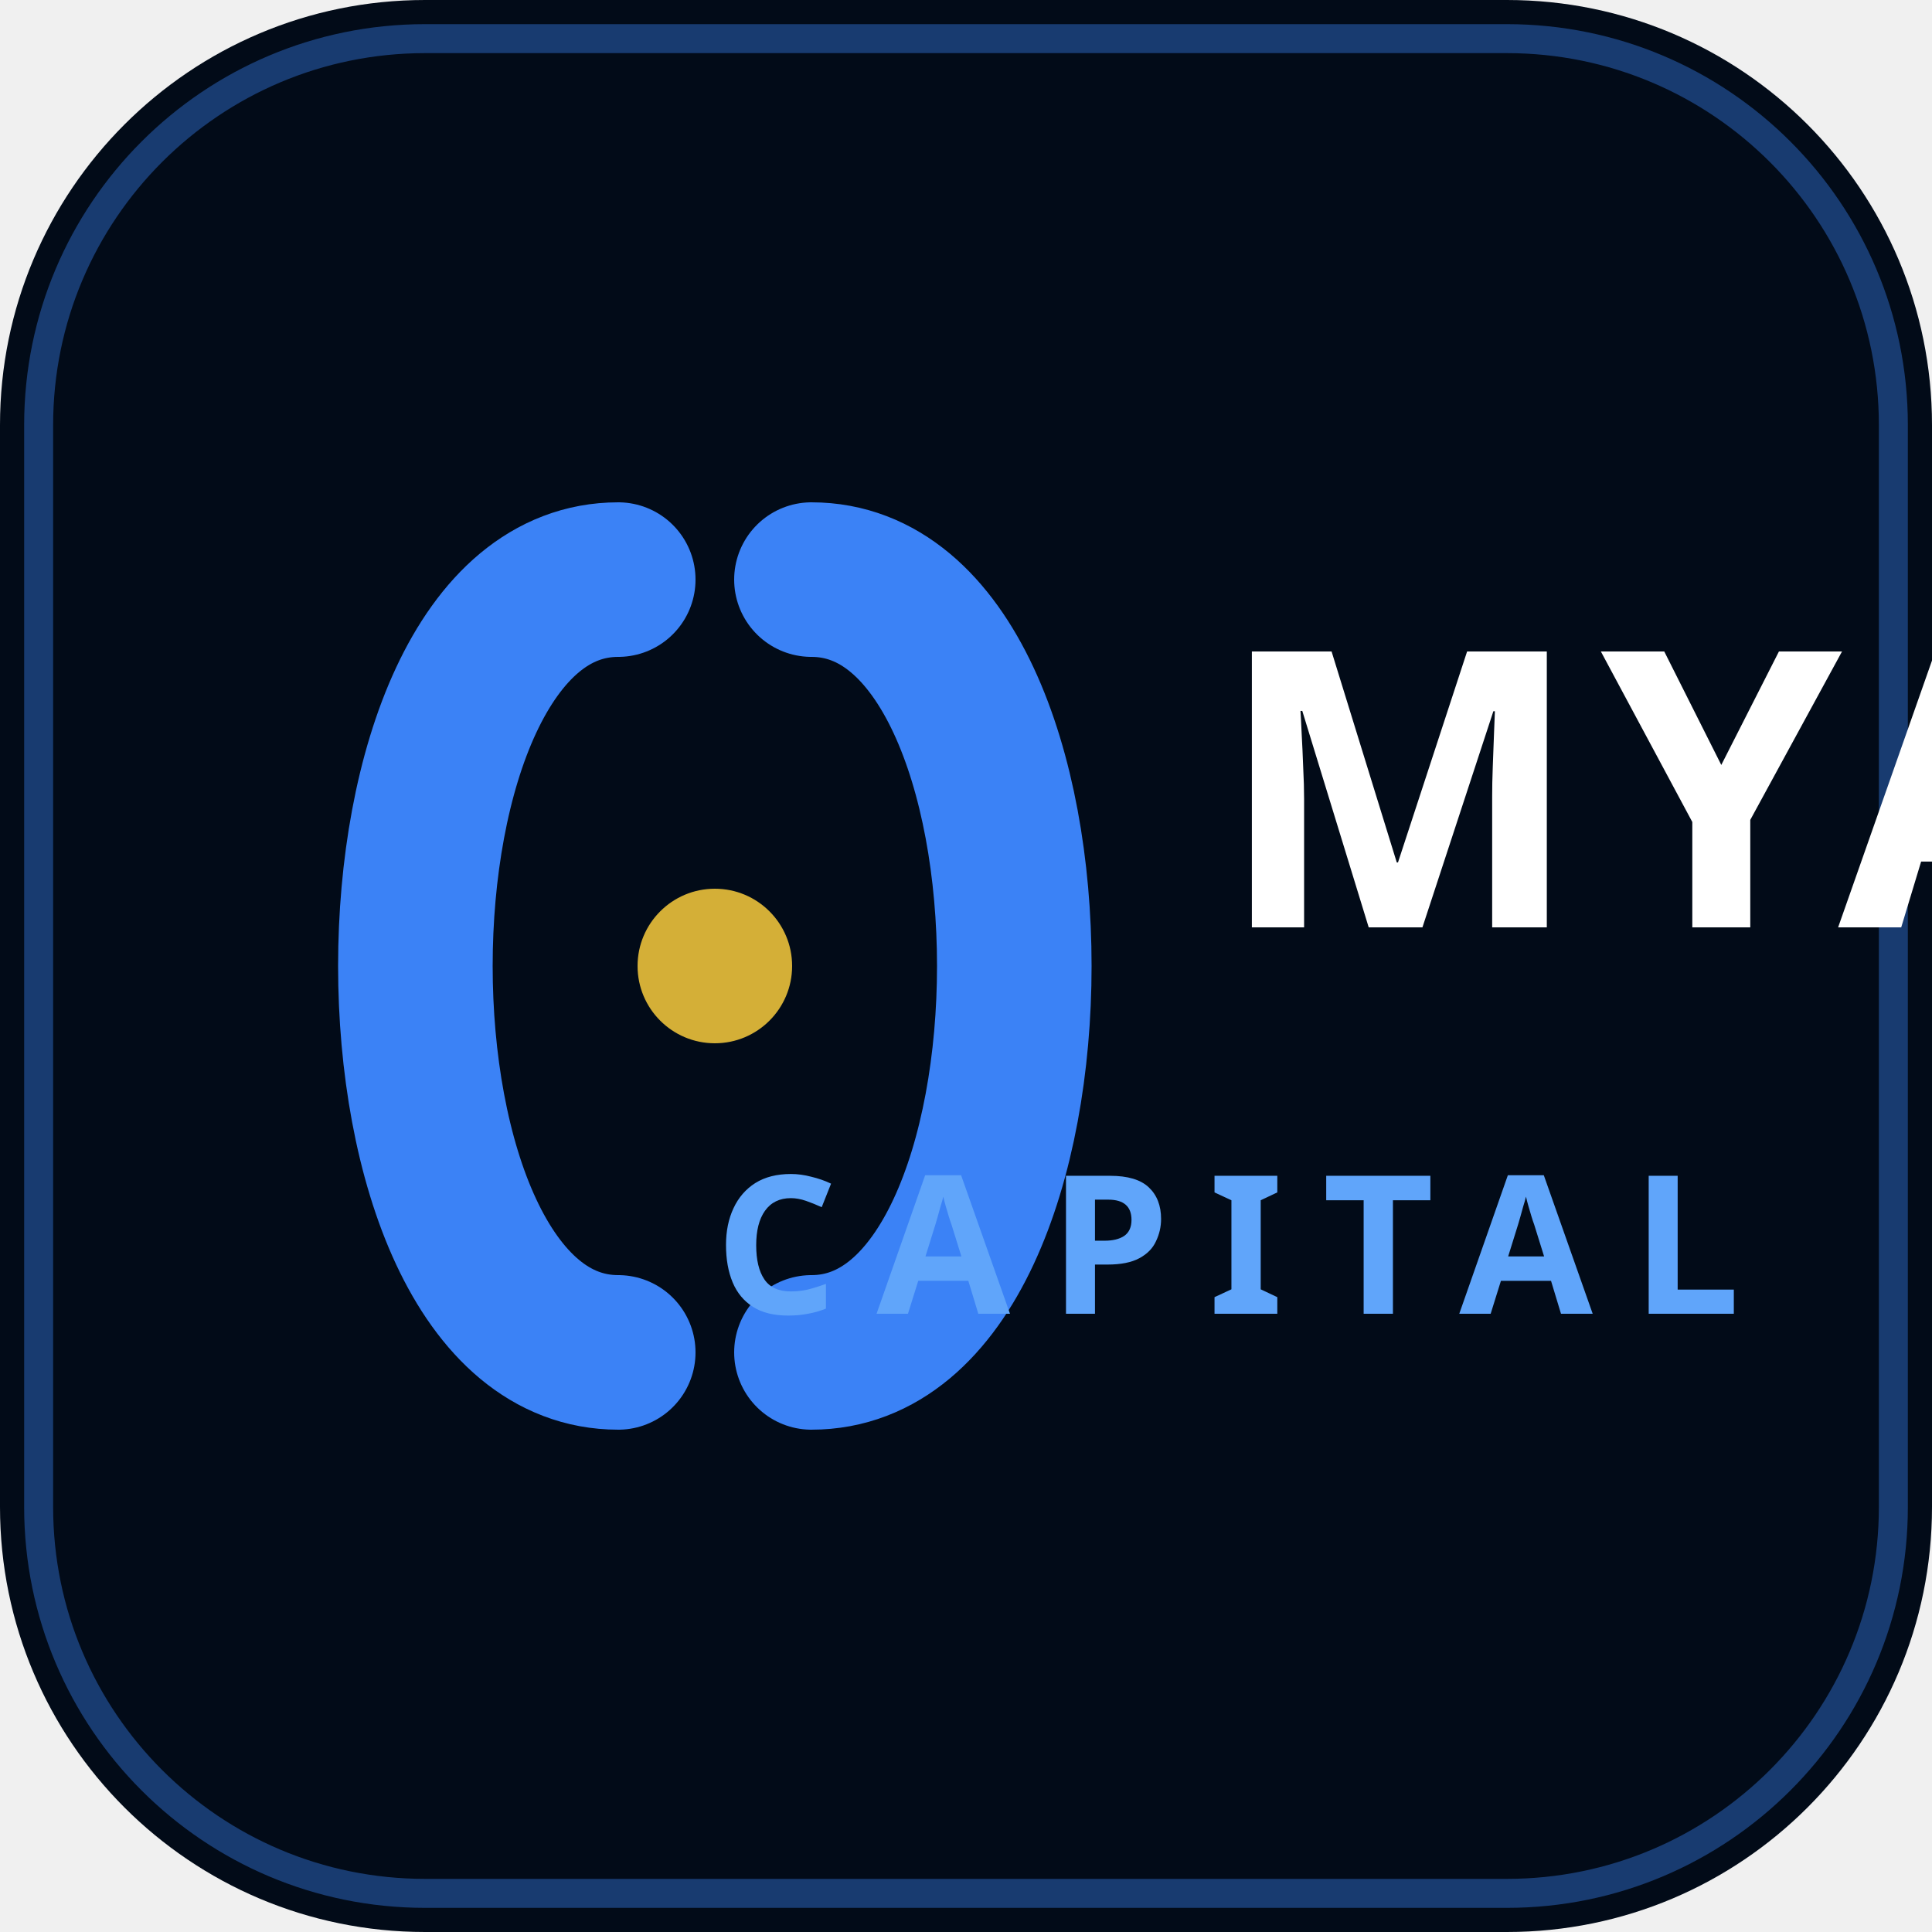
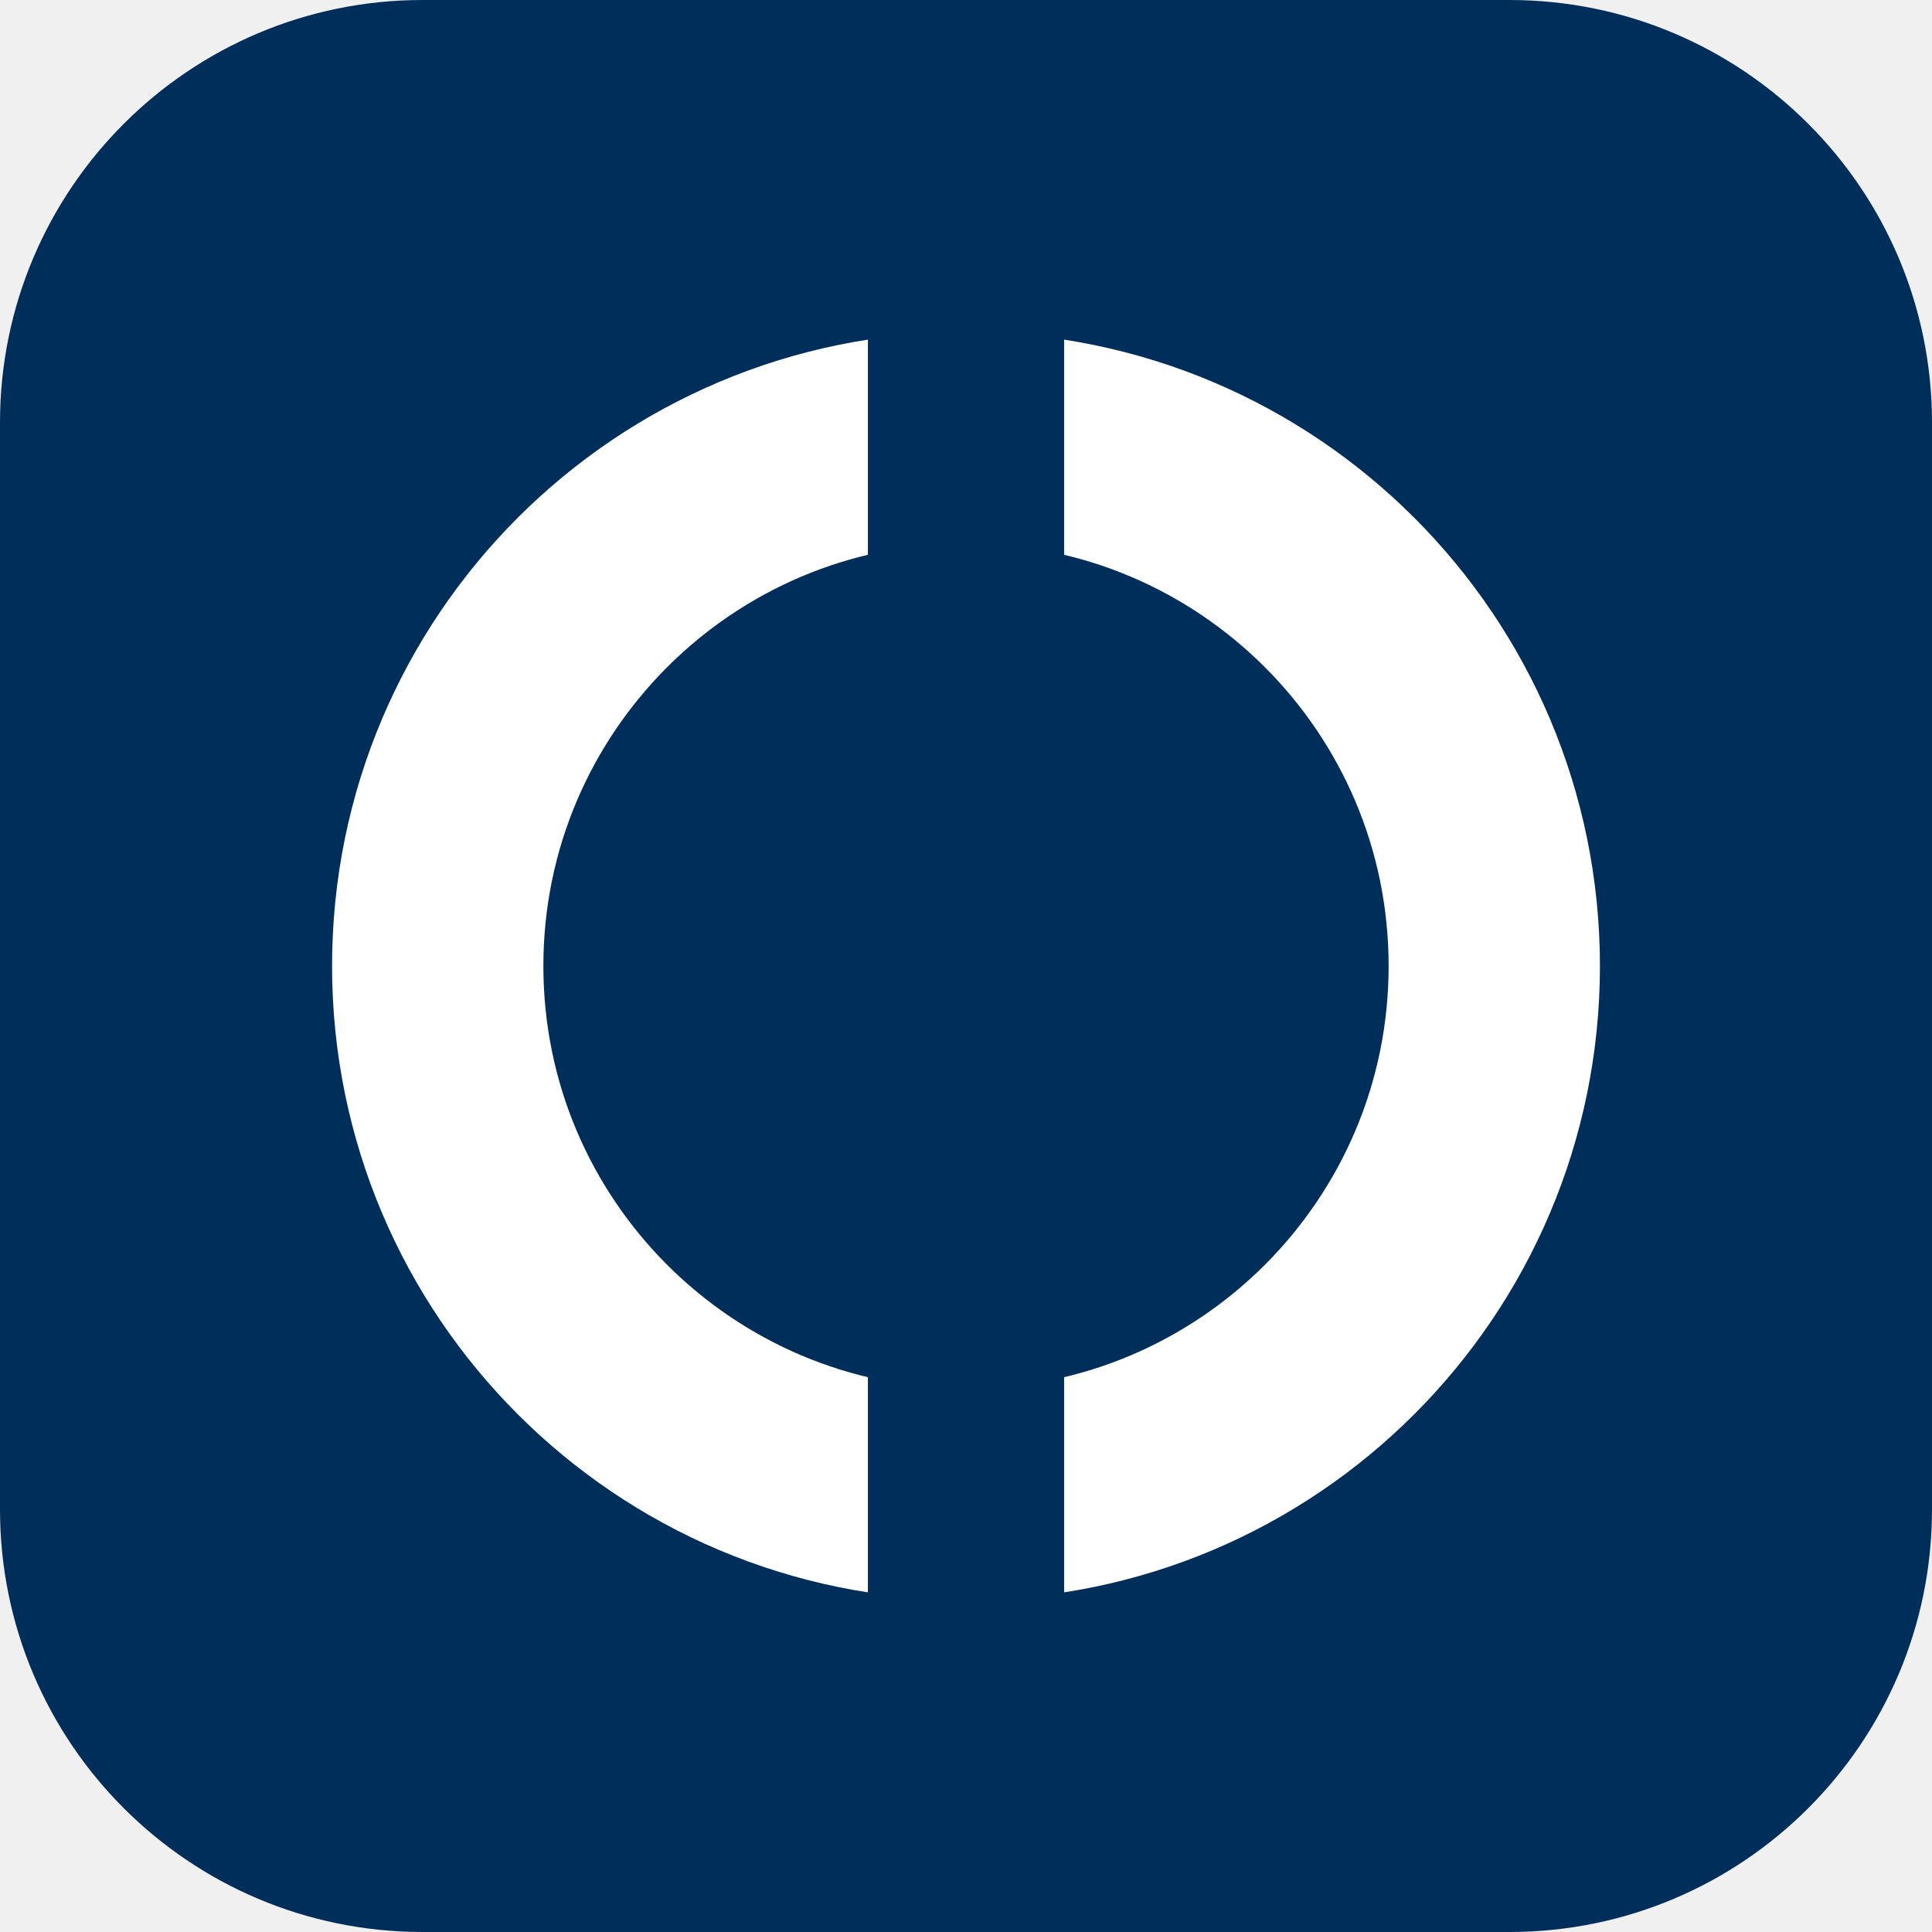
- <svg xmlns="http://www.w3.org/2000/svg" viewBox="0 0 100 100" fill="none">
-   <rect width="100" height="100" rx="22" fill="#020B18" />
-   <rect width="96" height="96" x="2" y="2" rx="20" stroke="#3B82F6" stroke-width="1.5" stroke-opacity="0.4" />
-   <path d="M 32 30 C 18 30 18 70 32 70" stroke="#3B82F6" stroke-width="8" stroke-linecap="round" />
-   <path d="M 42 30 C 56 30 56 70 42 70" stroke="#3B82F6" stroke-width="8" stroke-linecap="round" />
-   <circle cx="37" cy="50" r="4" fill="#D4AF37" />
-   <text x="63" y="48" font-family="'Plus Jakarta Sans', sans-serif" font-weight="900" font-size="20" fill="#FFFFFF" letter-spacing="1">MYA</text>
-   <text x="37" y="68" font-family="'Plus Jakarta Sans', sans-serif" font-weight="700" font-size="10" fill="#60A5FA" letter-spacing="2">CAPITAL</text>
+ <svg xmlns="http://www.w3.org/2000/svg" viewBox="0 0 64 64">
+   <rect width="64" height="64" rx="14" fill="#002E5B" />
+   <circle cx="32" cy="32" r="17.5" fill="none" stroke="#FFFFFF" stroke-width="7" />
+   <rect x="28.75" y="8" width="6.5" height="11" fill="#002E5B" />
+   <rect x="28.75" y="45" width="6.5" height="11" fill="#002E5B" />
</svg>
